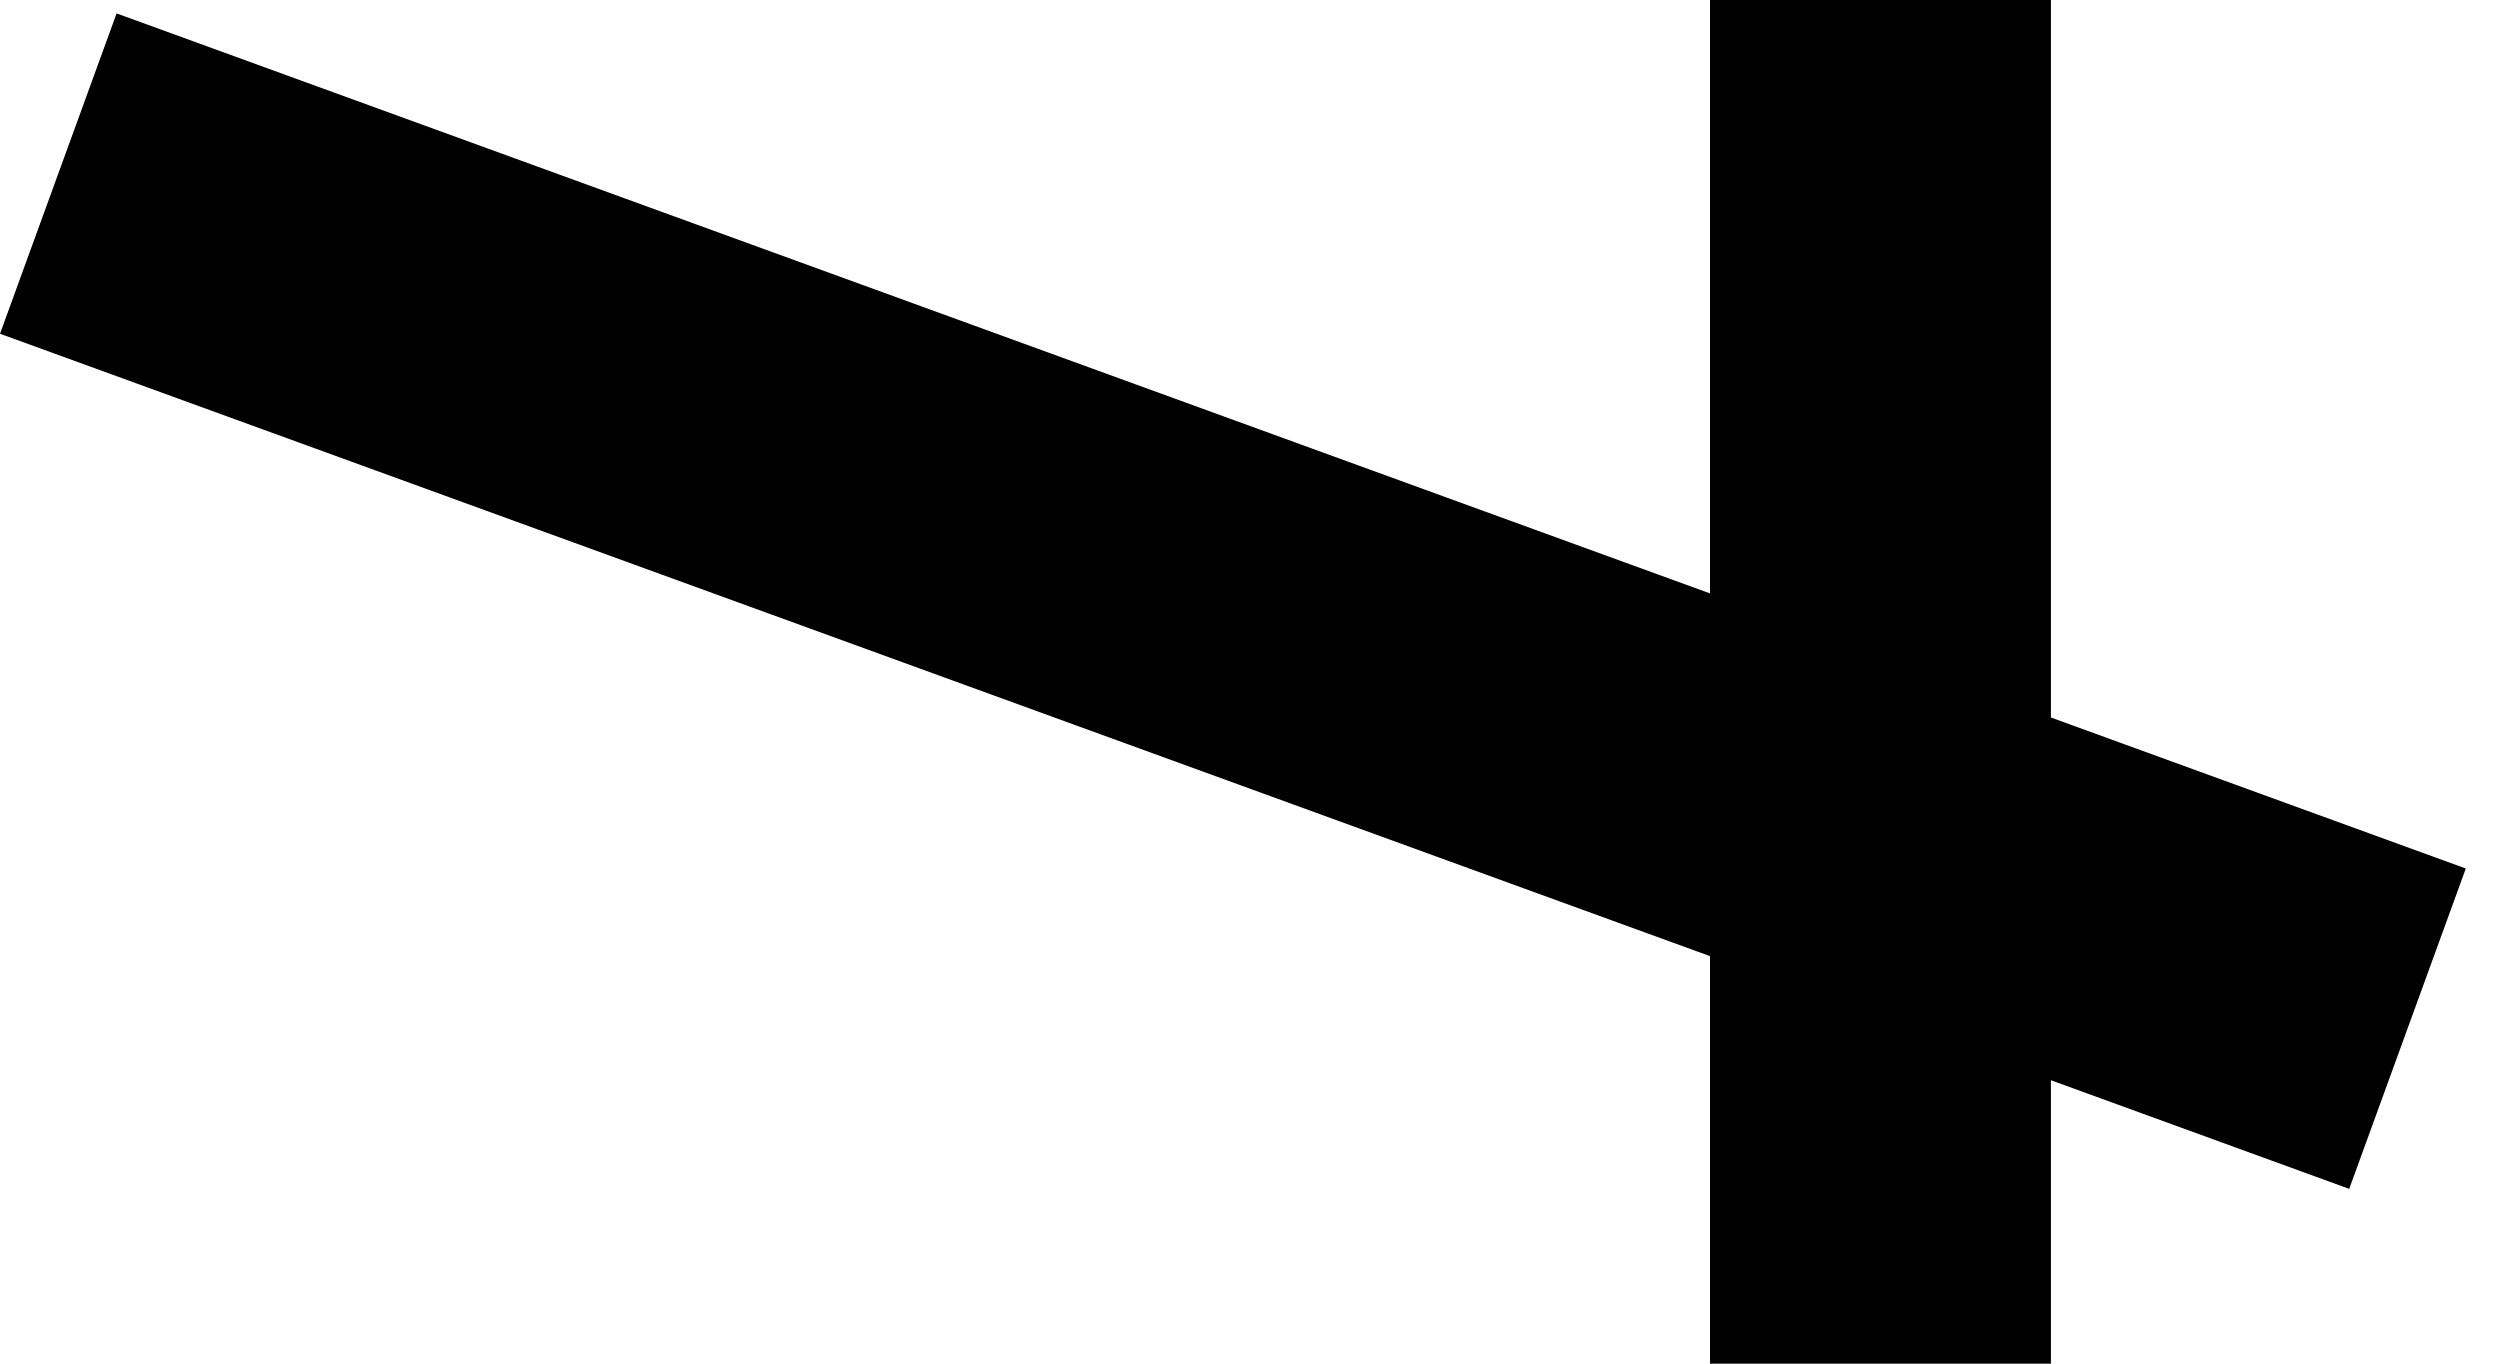
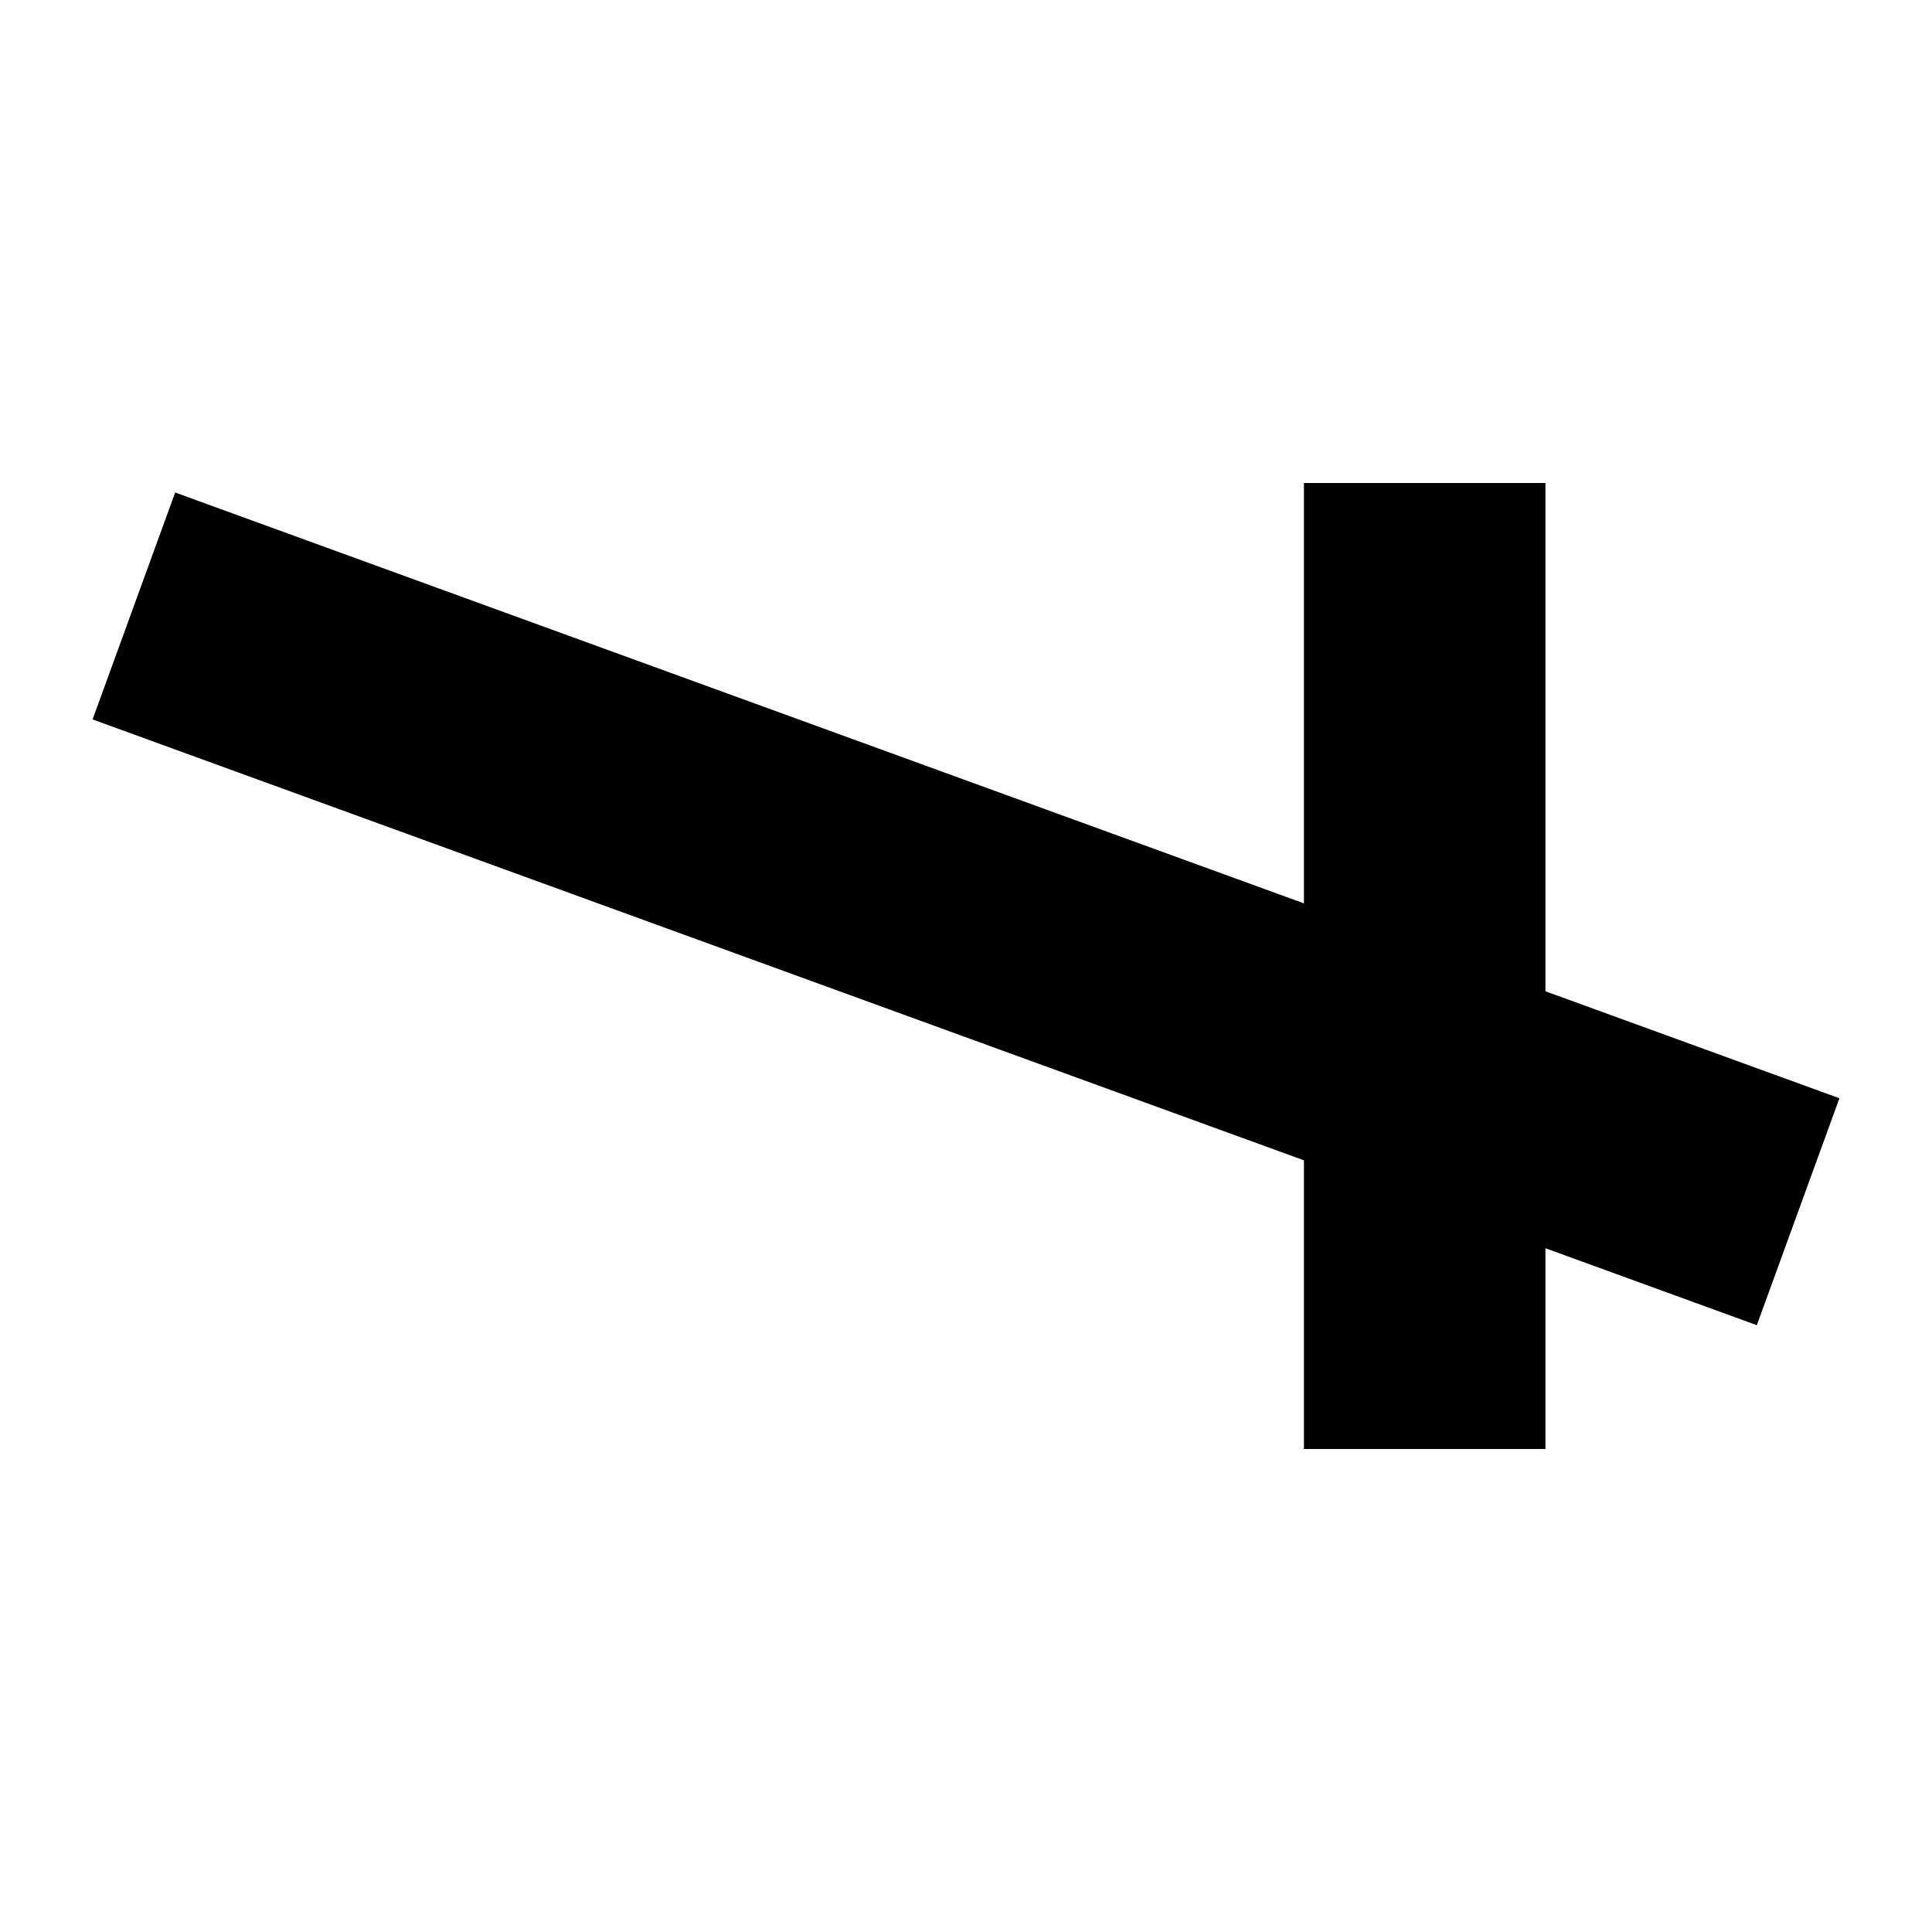
- <svg xmlns="http://www.w3.org/2000/svg" width="22" height="12" viewBox="0 0 22 12" fill="none">
-   <path fill-rule="evenodd" clip-rule="evenodd" d="M18.048 0H15.048V5.222L1.026 0.118L0 2.937L15.048 8.414V12H18.048V9.506L20.673 10.462L21.699 7.643L18.048 6.314V0Z" fill="black" />
+ <svg xmlns="http://www.w3.org/2000/svg" width="24" height="24" viewBox="0 0 24 24" fill="none">
+   <path fill-rule="evenodd" clip-rule="evenodd" d="M19.198 6H16.198V11.222L2.176 6.118L1.15 8.937L16.198 14.414V18H19.198V15.506L21.824 16.462L22.85 13.643L19.198 12.314V6Z" fill="black" />
</svg>
